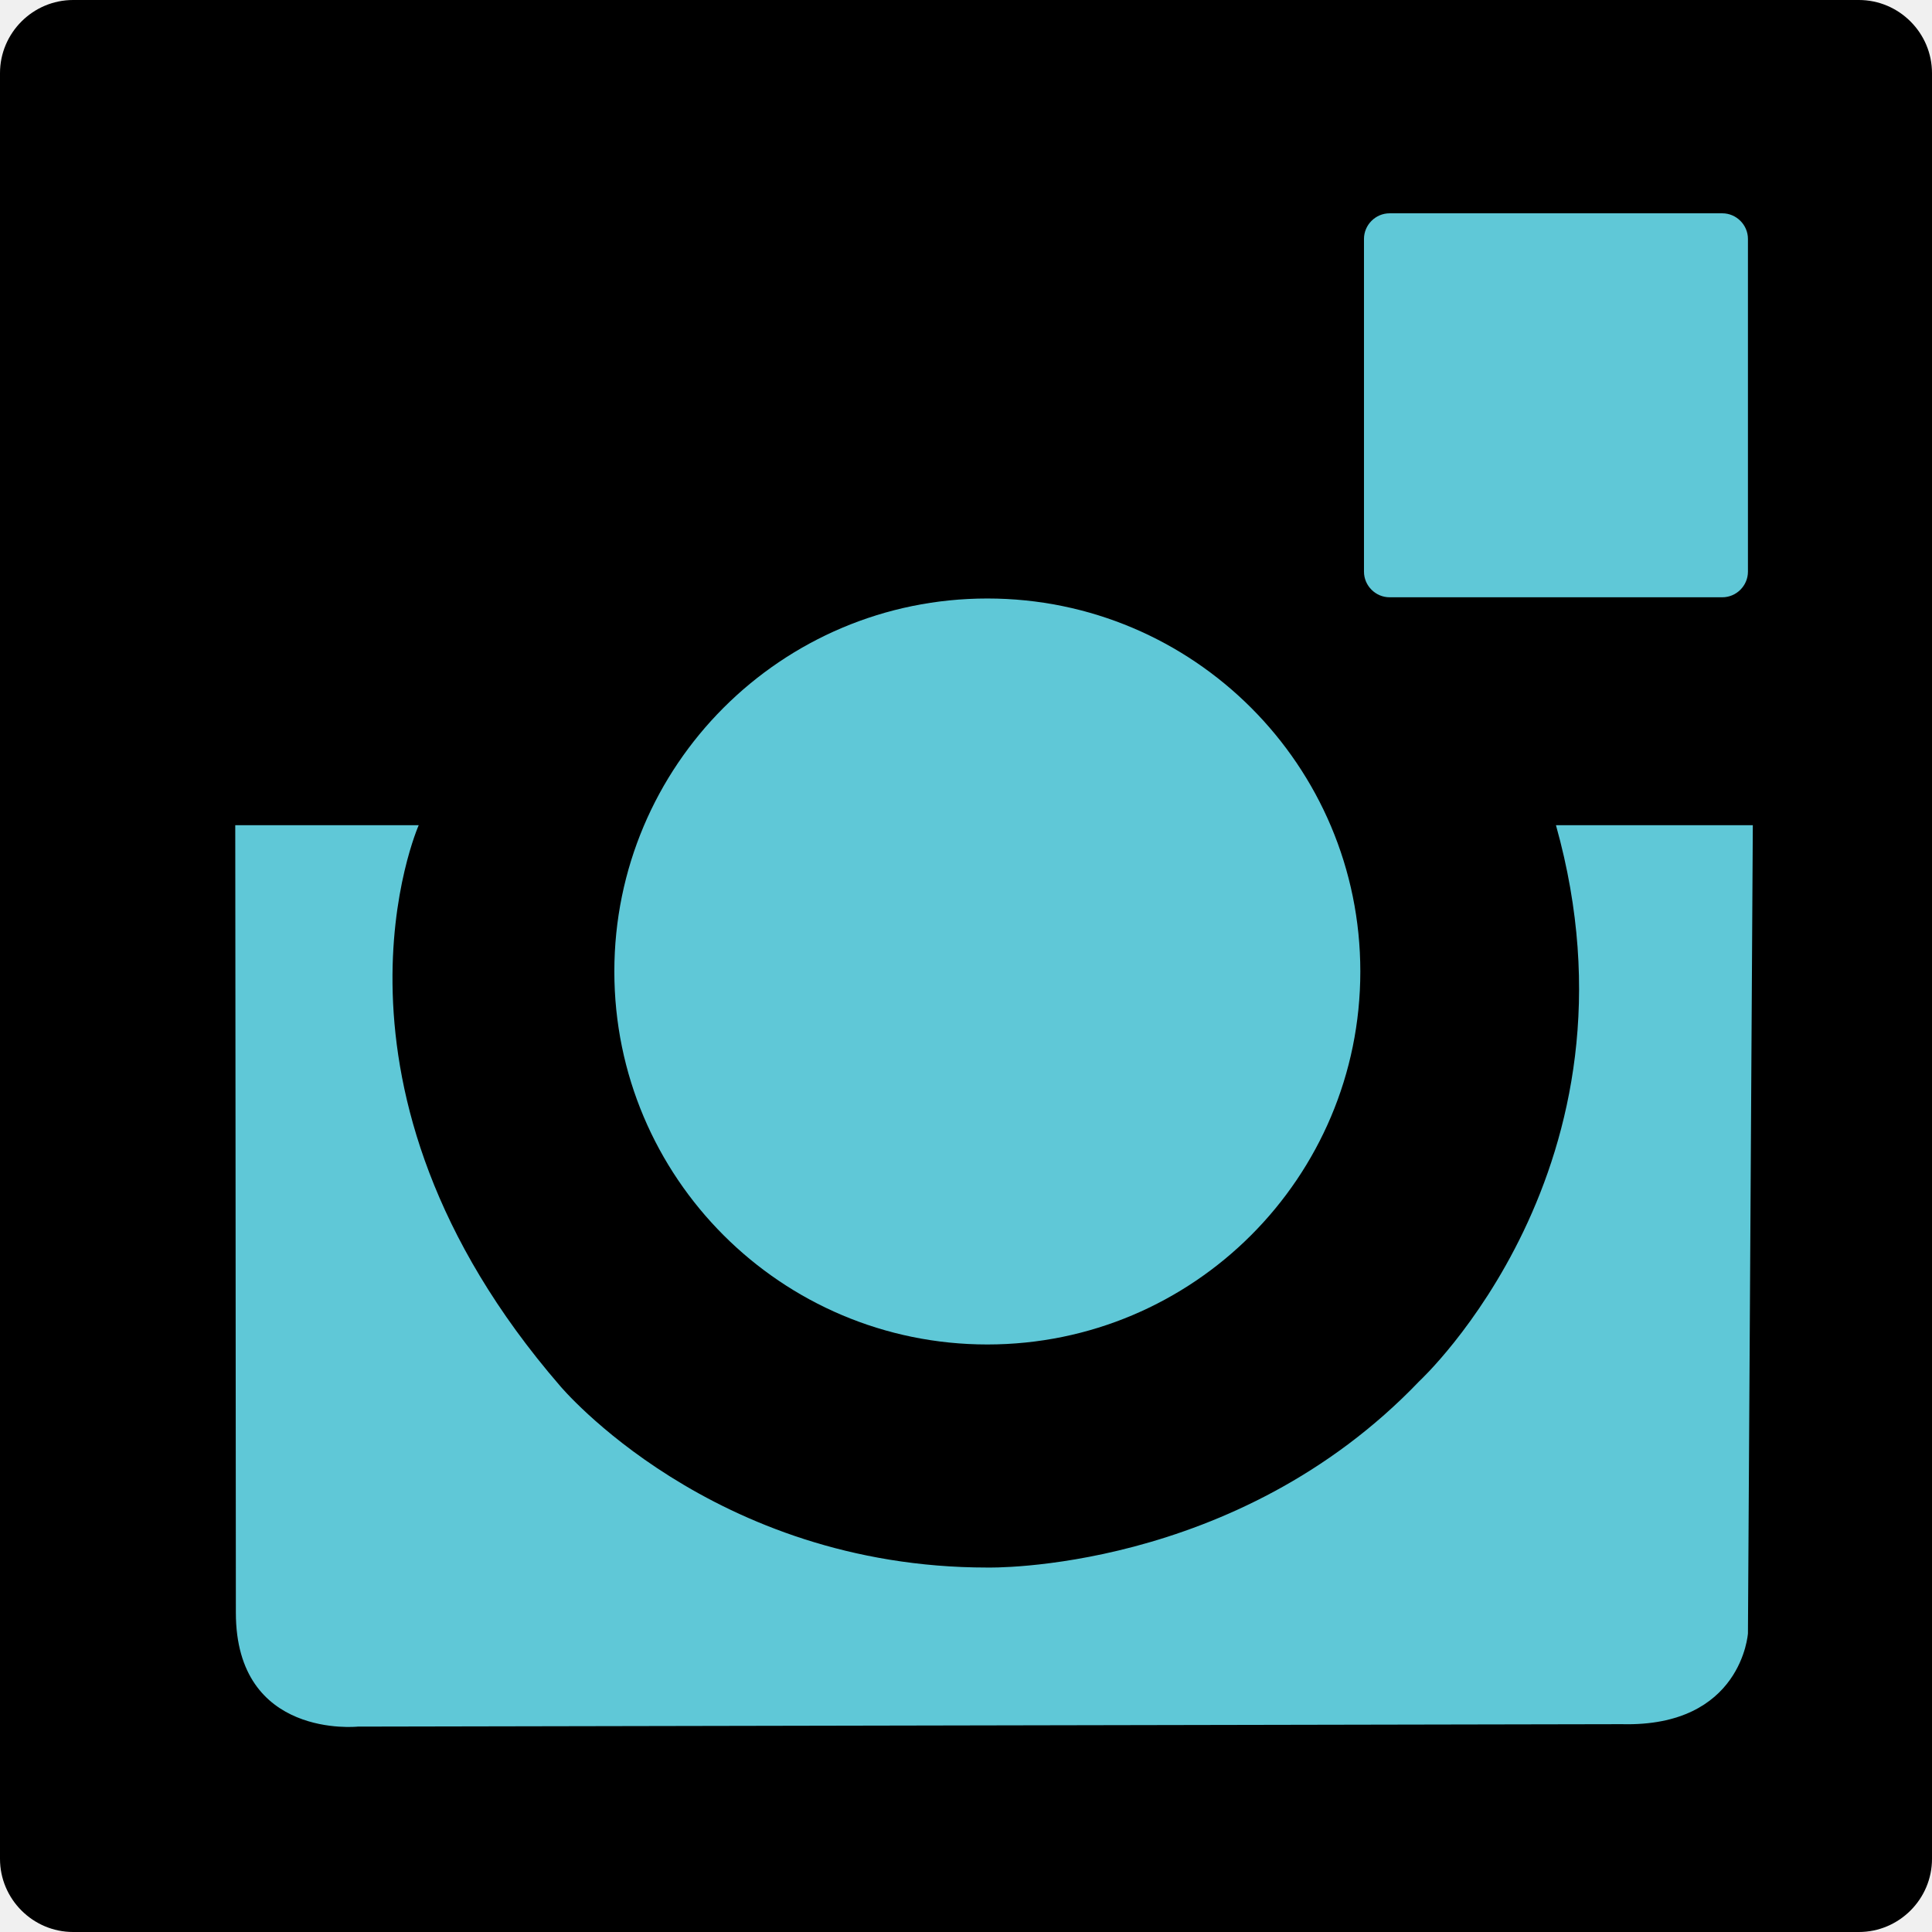
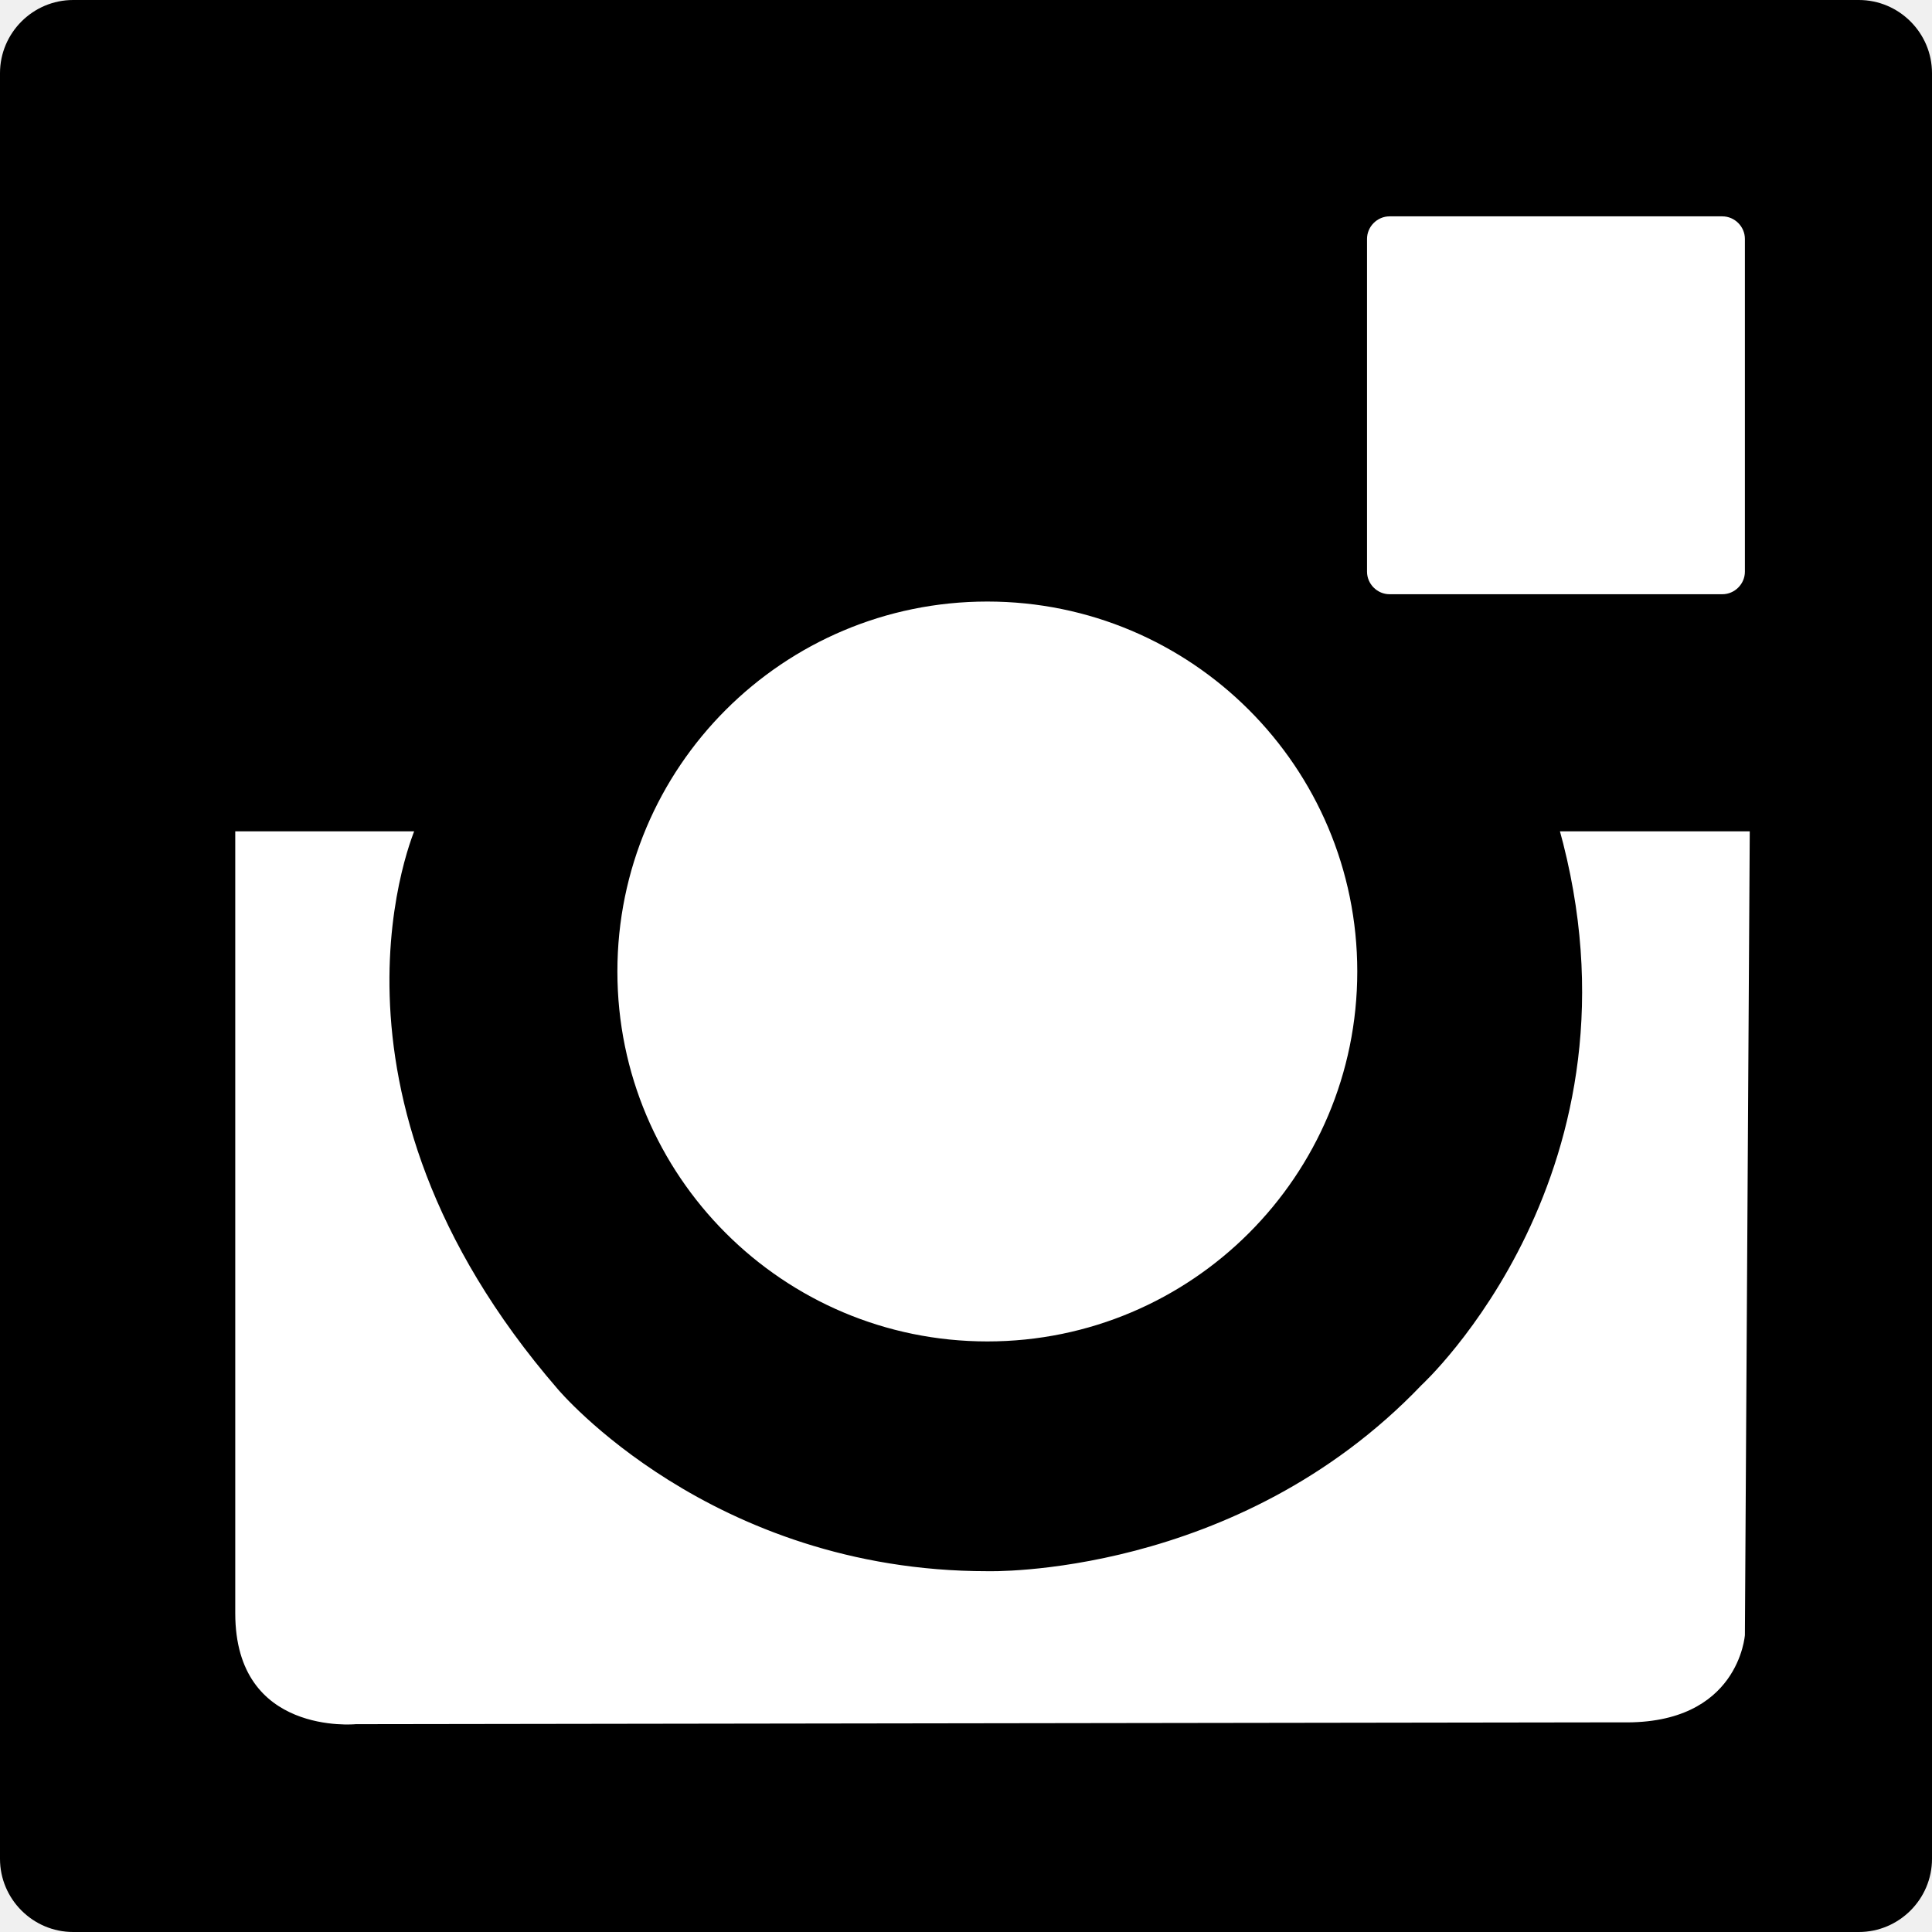
<svg xmlns="http://www.w3.org/2000/svg" version="1.1" id="Layer_1" x="0px" y="0px" viewBox="0 0 317 317" style="enable-background:new 0 0 317 317;" xml:space="preserve">
  <style type="text/css">
- 	.st0{fill:#5FC8D7;}
+ 	.st0{fill:#FFFFFF;stroke:#000000;stroke-miterlimit:10;}
</style>
  <path d="M305,317H12c-6.6,0-12-5.4-12-12V12C0,5.4,5.4,0,12,0h293c6.6,0,12,5.4,12,12v293C317,311.6,311.6,317,305,317z" />
  <path class="st0" d="M282.6,98H228c-2.3,0-4.2-1.9-4.2-4.2V39.2c0-2.3,1.9-4.2,4.2-4.2h54.6c2.3,0,4.2,1.9,4.2,4.2v54.6  C286.8,96.1,284.9,98,282.6,98z" />
  <circle class="st0" cx="162" cy="159.4" r="61.2" />
-   <path class="st0" d="M38.6,135.4h30.1c0,0-19.1,43.1,23.2,92c0,0,24.9,29.8,70.1,29.8c0,0,40.7,1,70.9-30.6c0,0,38.1-35.2,22.4-91.2  h32.3L286.8,268c0,0-1,15.4-20.7,14.9l-207.4,0.4c0,0-20,2.1-20-18.7S38.6,135.4,38.6,135.4z" />
+   <path class="st0" d="M38.1,135.9h30.6c0,0-19.1,42.8,23.2,91.7c0,0,24.9,29.7,70.1,29.7c0,0,40.7,1.2,70.9-30.4c0,0,38.1-35,22.4-91  h32.3l-0.8,132.4c0,0-1,15.2-20.7,14.8l-207.7,0.3c0,0-20.3,2-20.3-18.7S38.1,135.9,38.1,135.9z" />
</svg>
